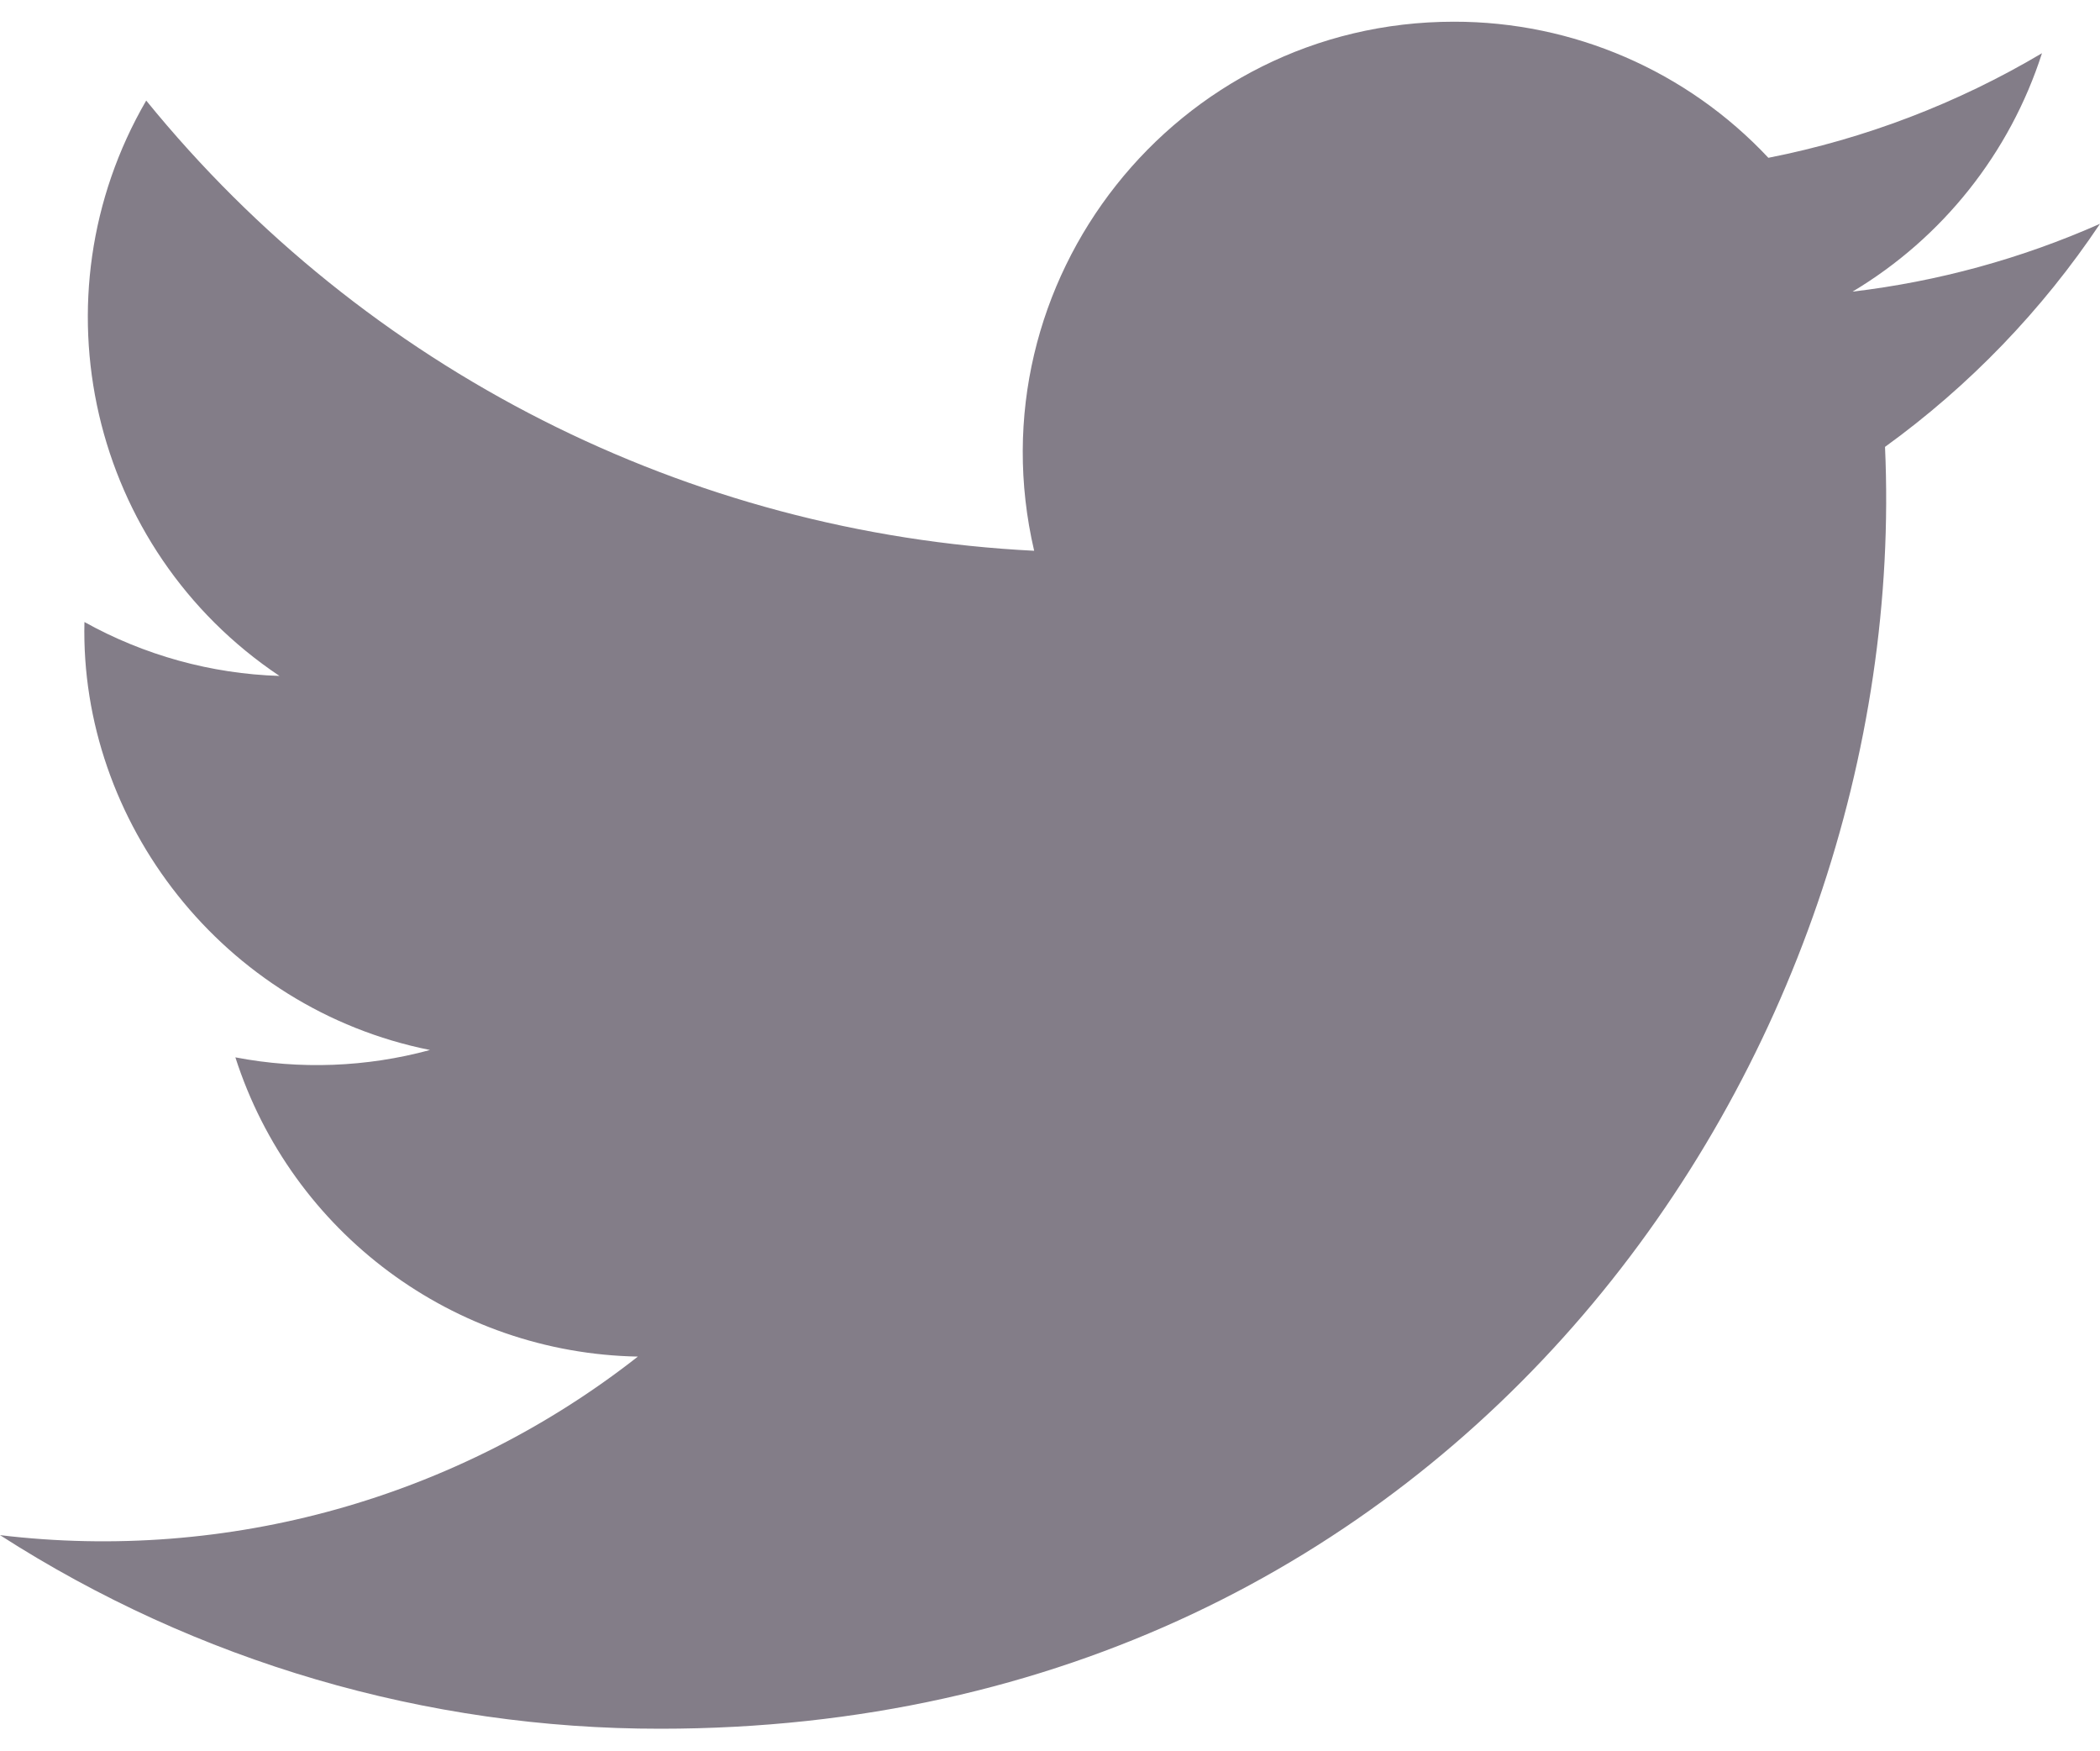
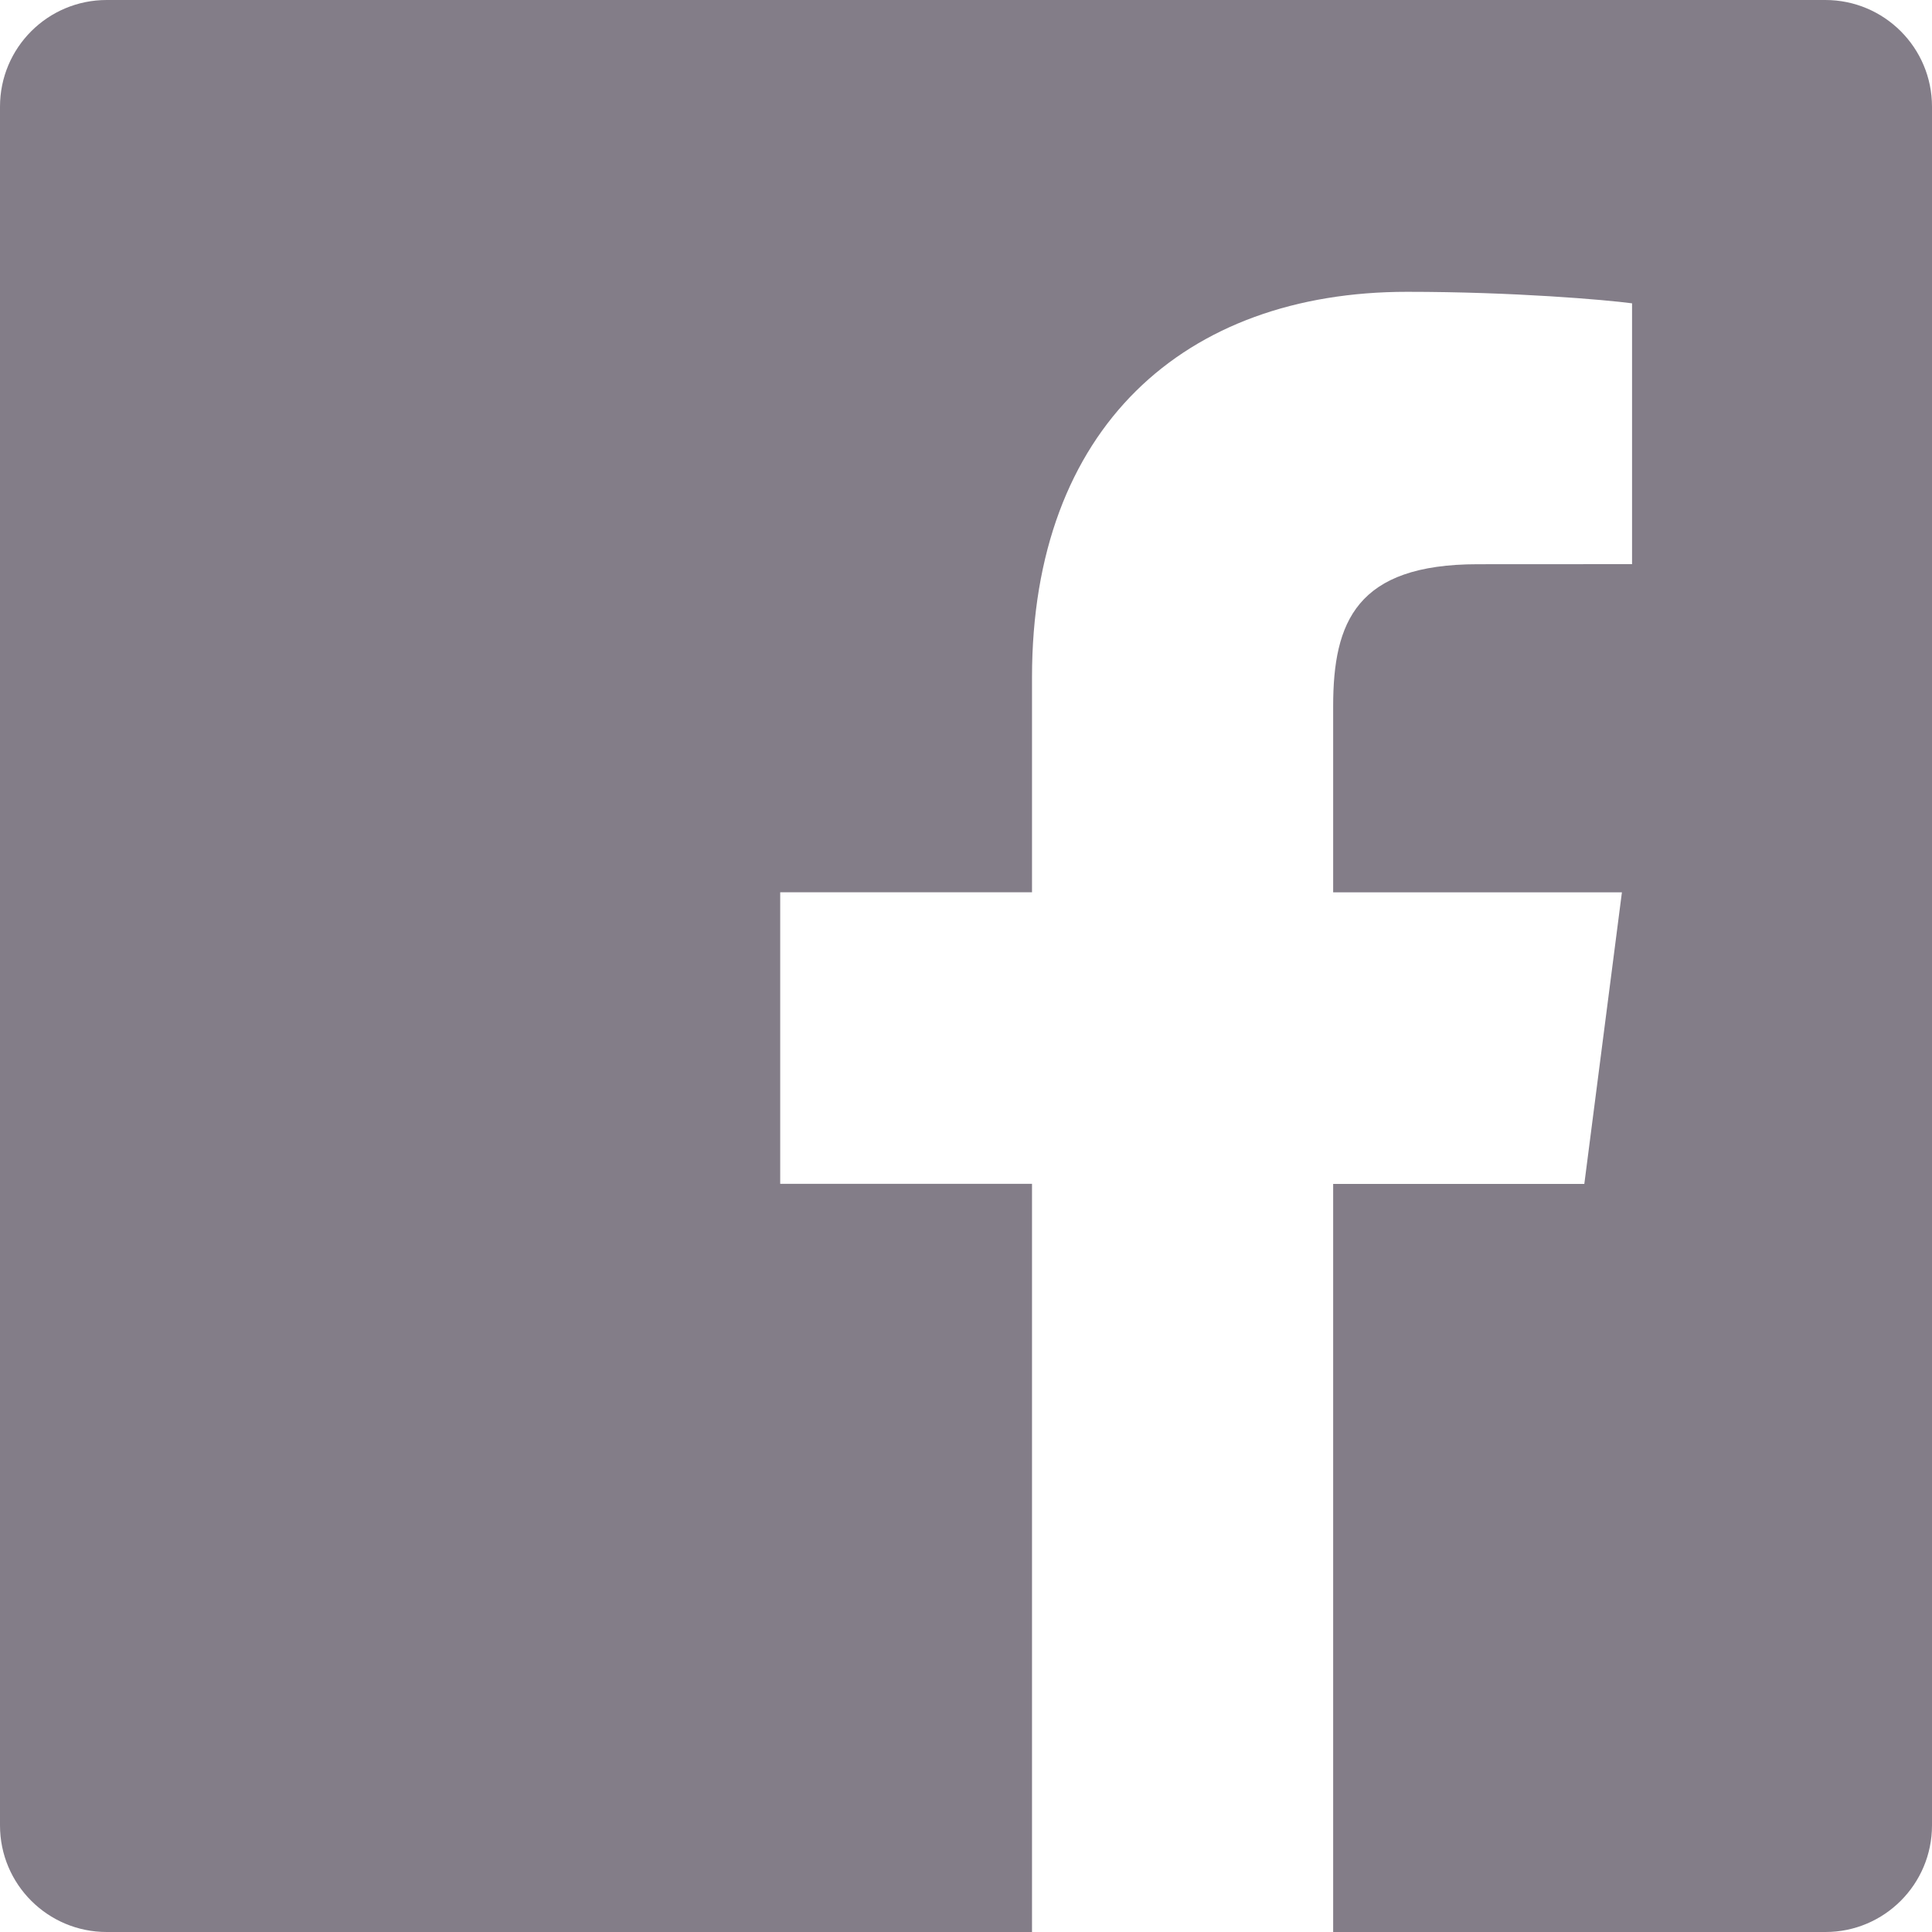
- <svg xmlns="http://www.w3.org/2000/svg" width="24" height="20">
-   <path fill="#837D88" d="M24 2.557a9.83 9.83 0 01-2.828.775A4.932 4.932 0 0023.337.608a9.864 9.864 0 01-3.127 1.195A4.916 4.916 0 0016.616.248c-3.179 0-5.515 2.966-4.797 6.045A13.978 13.978 0 011.671 1.149a4.93 4.93 0 001.523 6.574 4.903 4.903 0 01-2.229-.616c-.054 2.281 1.581 4.415 3.949 4.89a4.935 4.935 0 01-2.224.084 4.928 4.928 0 004.6 3.419A9.9 9.9 0 010 17.54a13.94 13.94 0 007.548 2.212c9.142 0 14.307-7.721 13.995-14.646A10.025 10.025 0 0024 2.557z" />
+ <svg xmlns="http://www.w3.org/2000/svg" width="24" height="24">
+   <path fill="#837D88" d="M22.675 0H1.325C.593 0 0 .593 0 1.325v21.351C0 23.407.593 24 1.325 24H12.82v-9.294H9.692v-3.622h3.128V8.413c0-3.1 1.893-4.788 4.659-4.788 1.325 0 2.463.099 2.795.143v3.24l-1.918.001c-1.504 0-1.795.715-1.795 1.763v2.313h3.587l-.467 3.622h-3.12V24h6.116c.73 0 1.323-.593 1.323-1.325V1.325C24 .593 23.407 0 22.675 0z" />
</svg>
